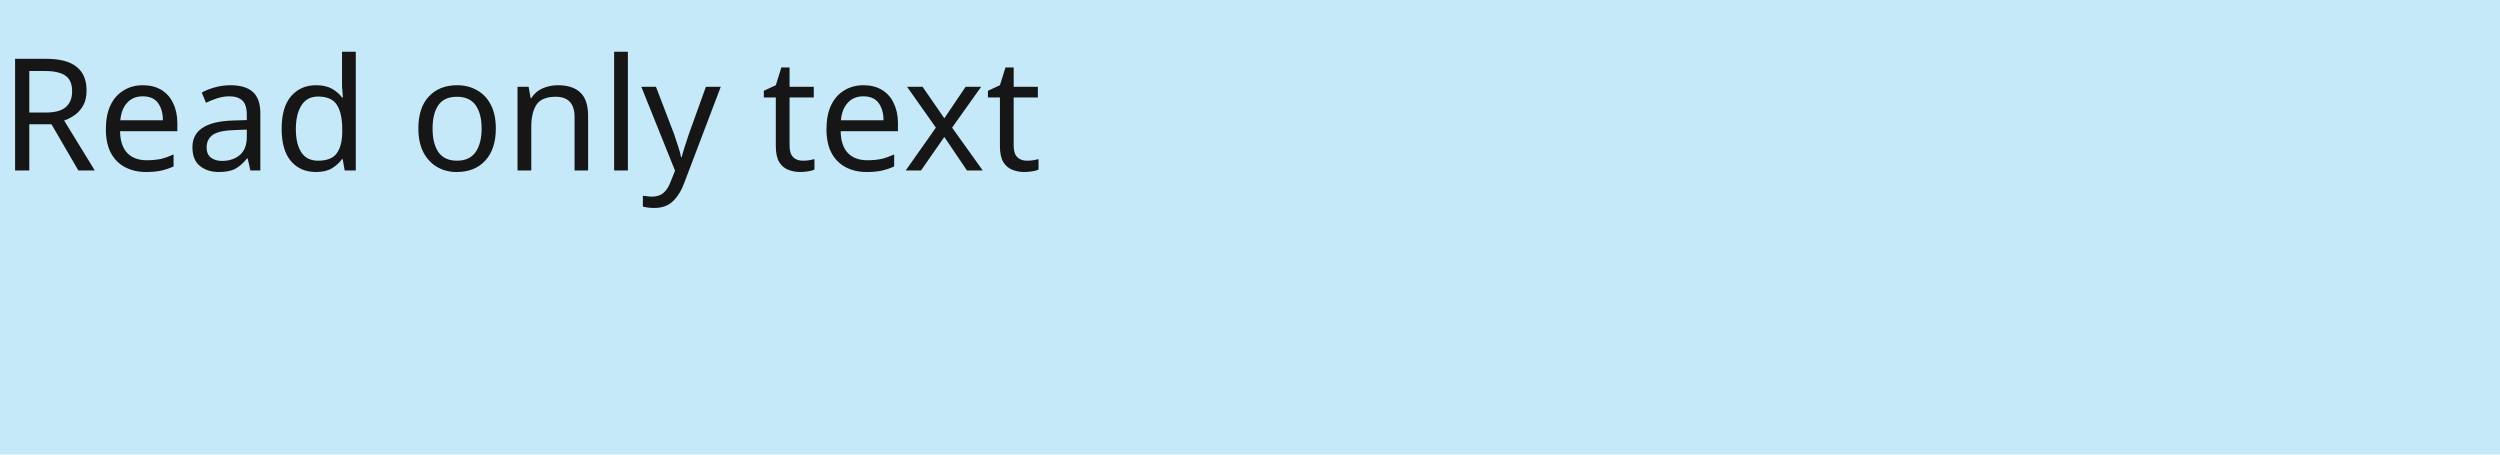
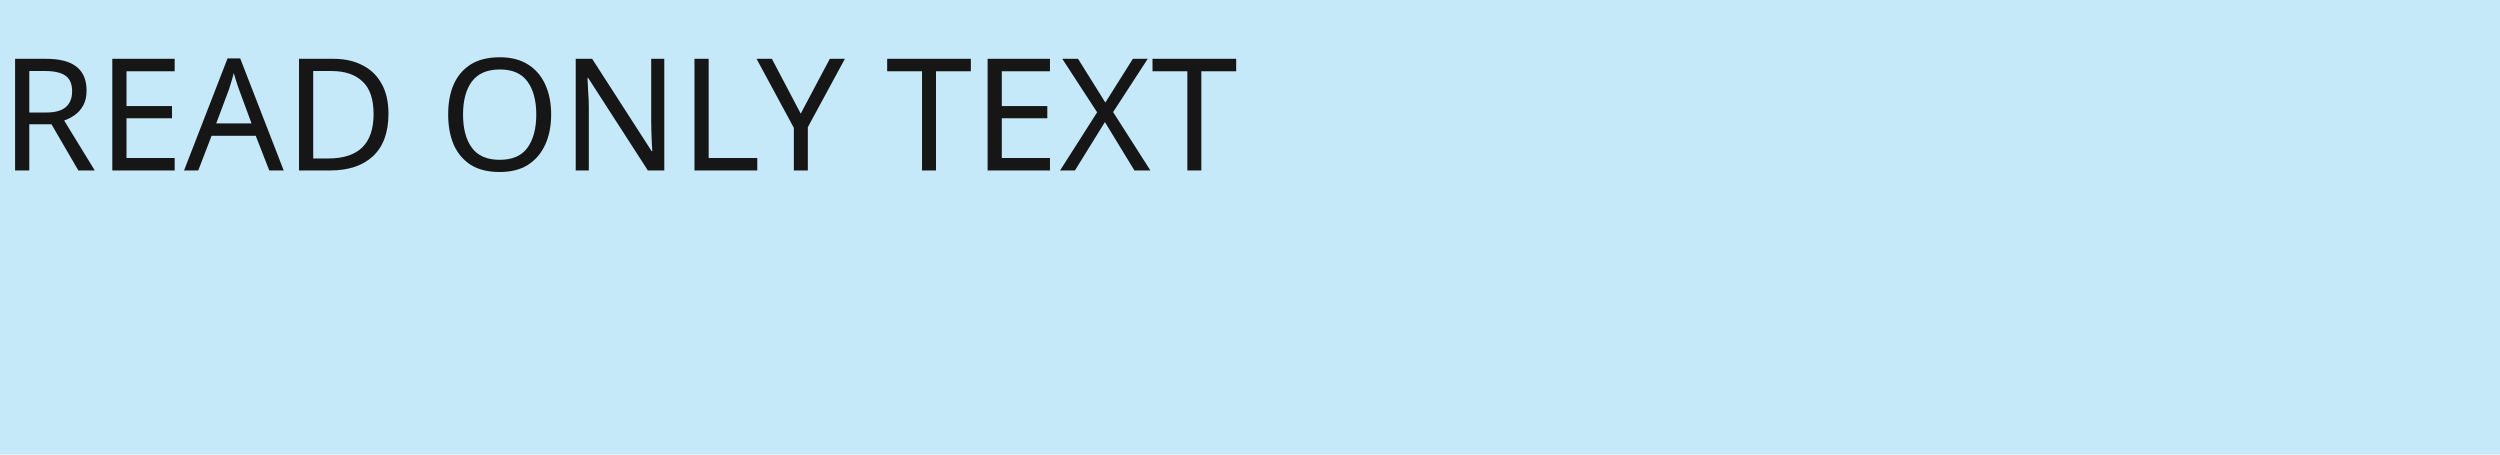
<svg xmlns="http://www.w3.org/2000/svg" id="Inputs_Text_LabelOnly_32" width="176" height="32" viewBox="0 0 176 32">
  <defs>
    <clipPath id="clip-path">
      <rect width="176" height="16" fill="none" />
    </clipPath>
  </defs>
  <rect id="Rectangle_10611" data-name="Rectangle 10611" width="176" height="32" fill="#3cb4e7" opacity="0.3" />
  <g id="Scroll_Group_24" data-name="Scroll Group 24" clip-path="url(#clip-path)" style="isolation: isolate">
    <text id="Read_only_text" data-name="Read only text" transform="translate(0 12)" fill="#161617" font-size="11" font-family="SpaceMono-Regular, Space Mono">
-       <tspan x="0" y="0">Read only text</tspan>
+       <tspan x="0" y="0">READ ONLY TEXT</tspan>
    </text>
  </g>
</svg>
